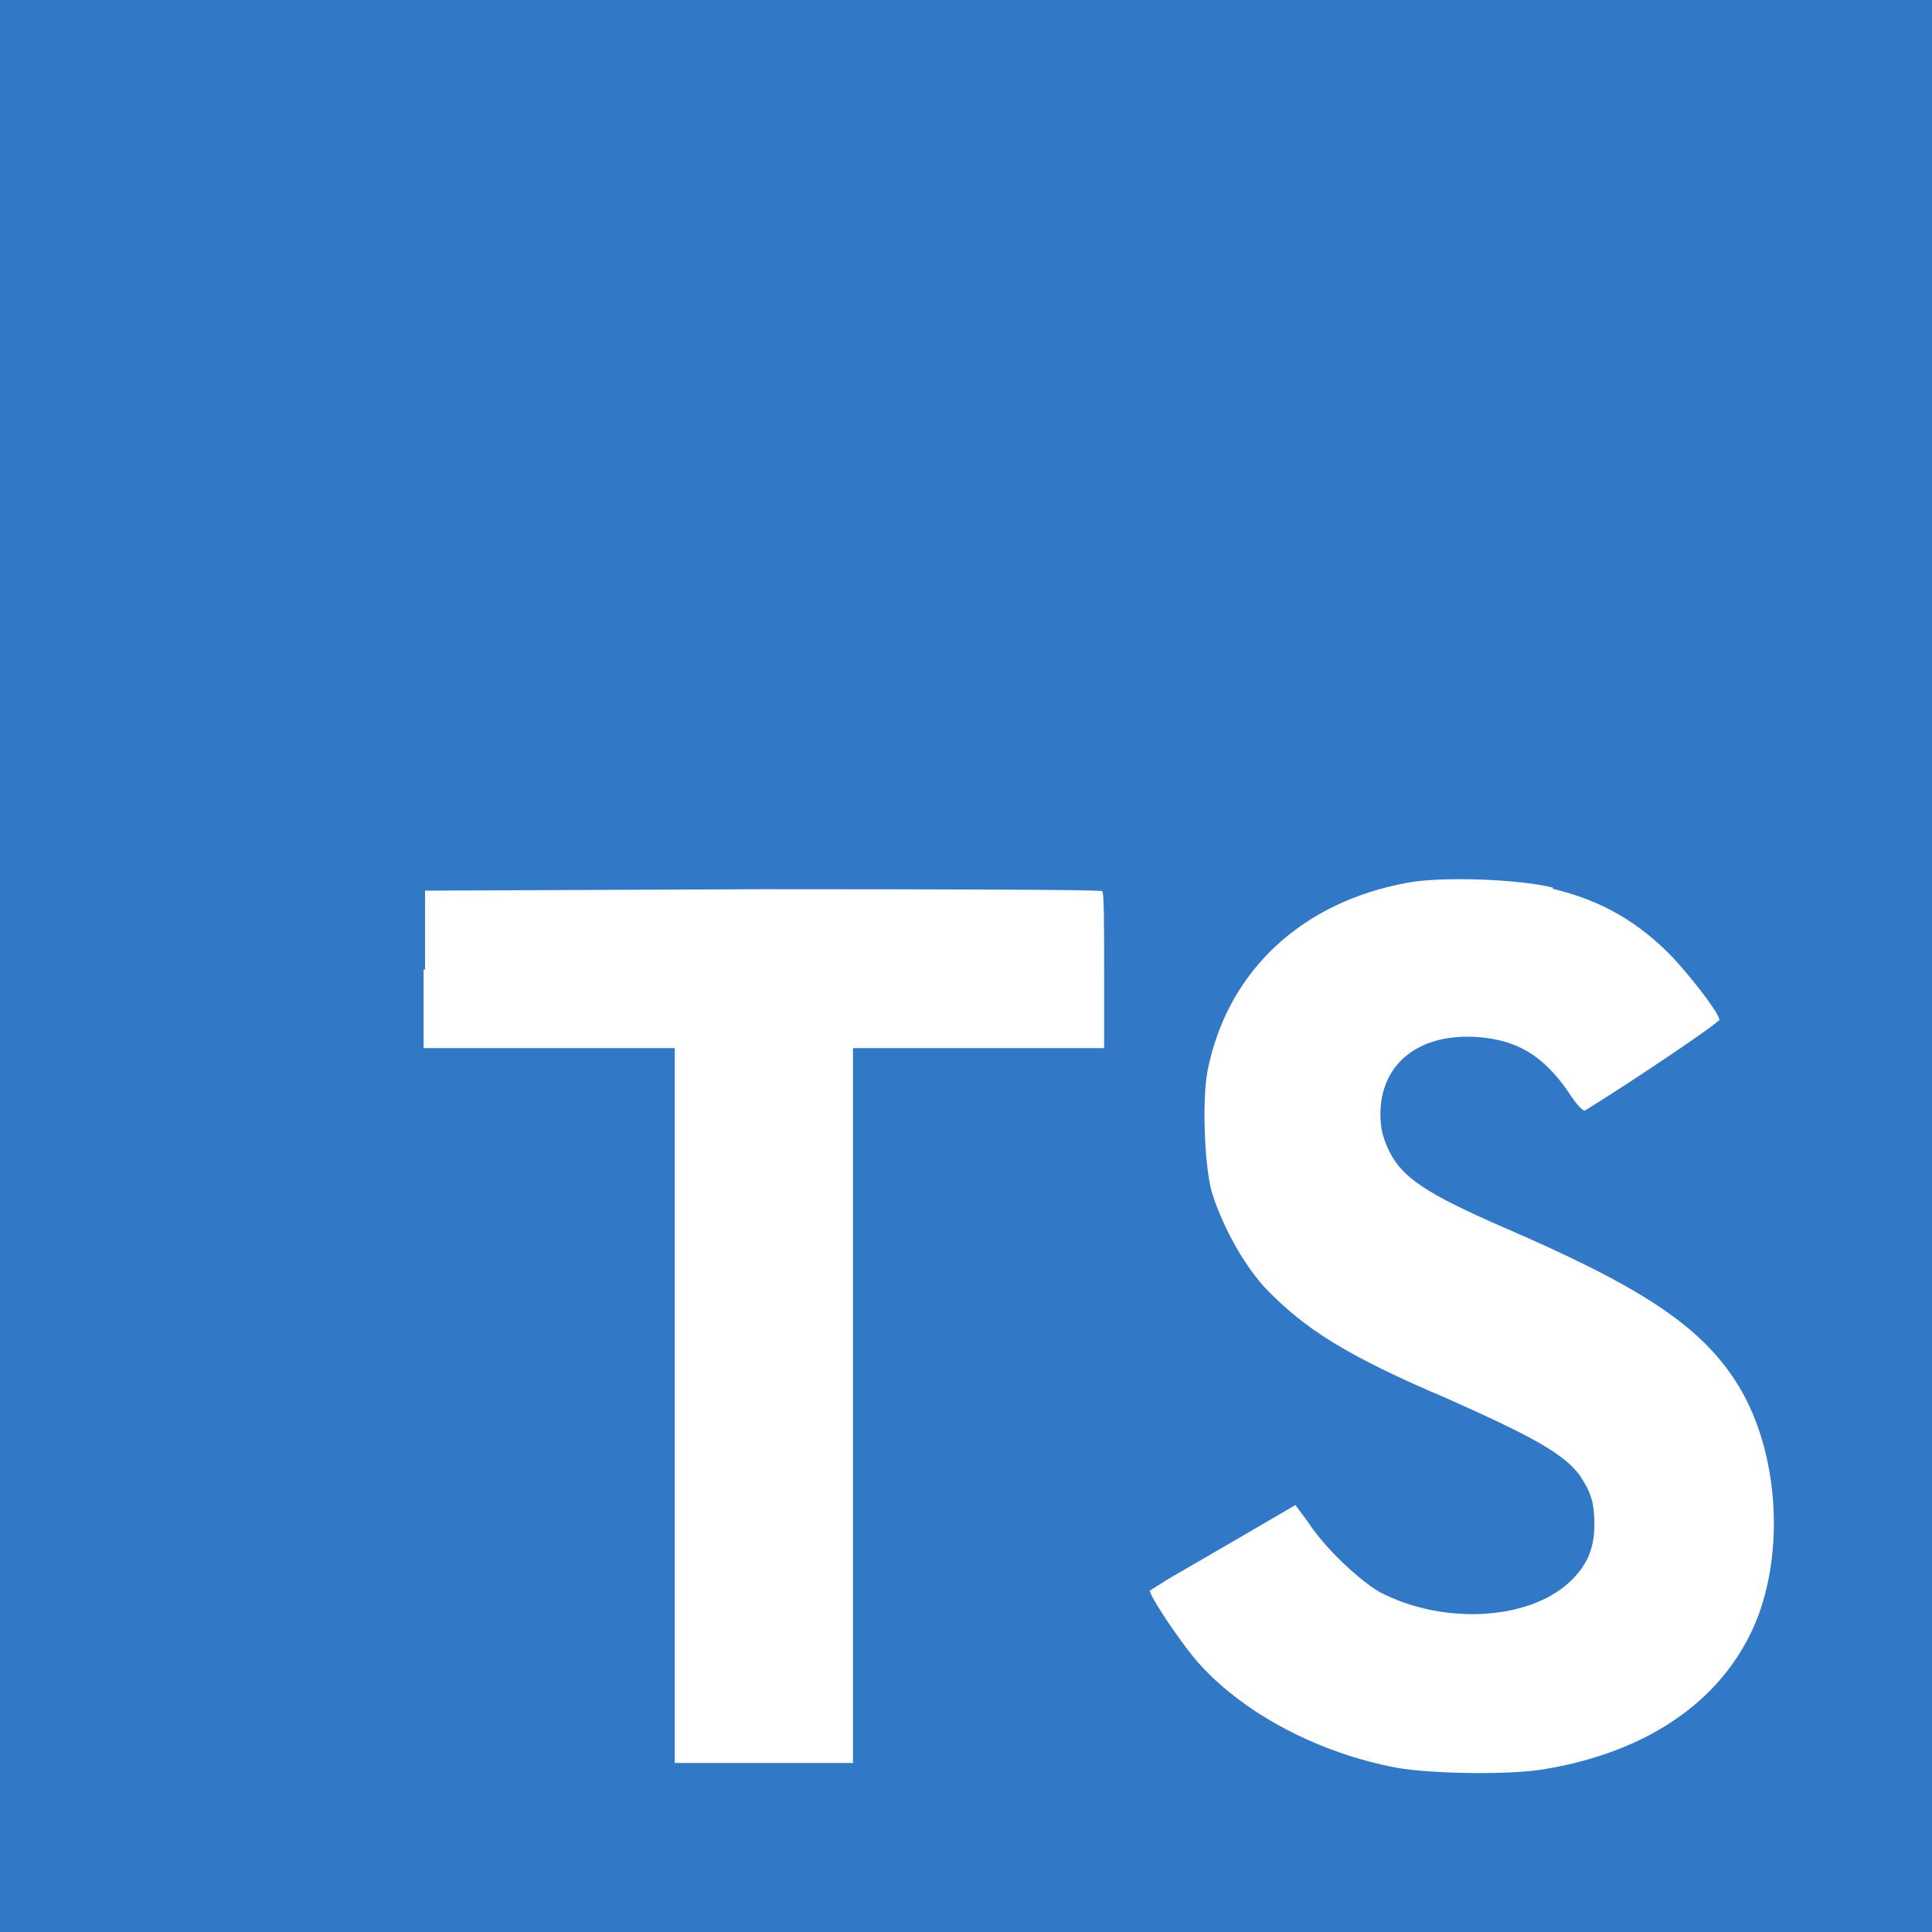
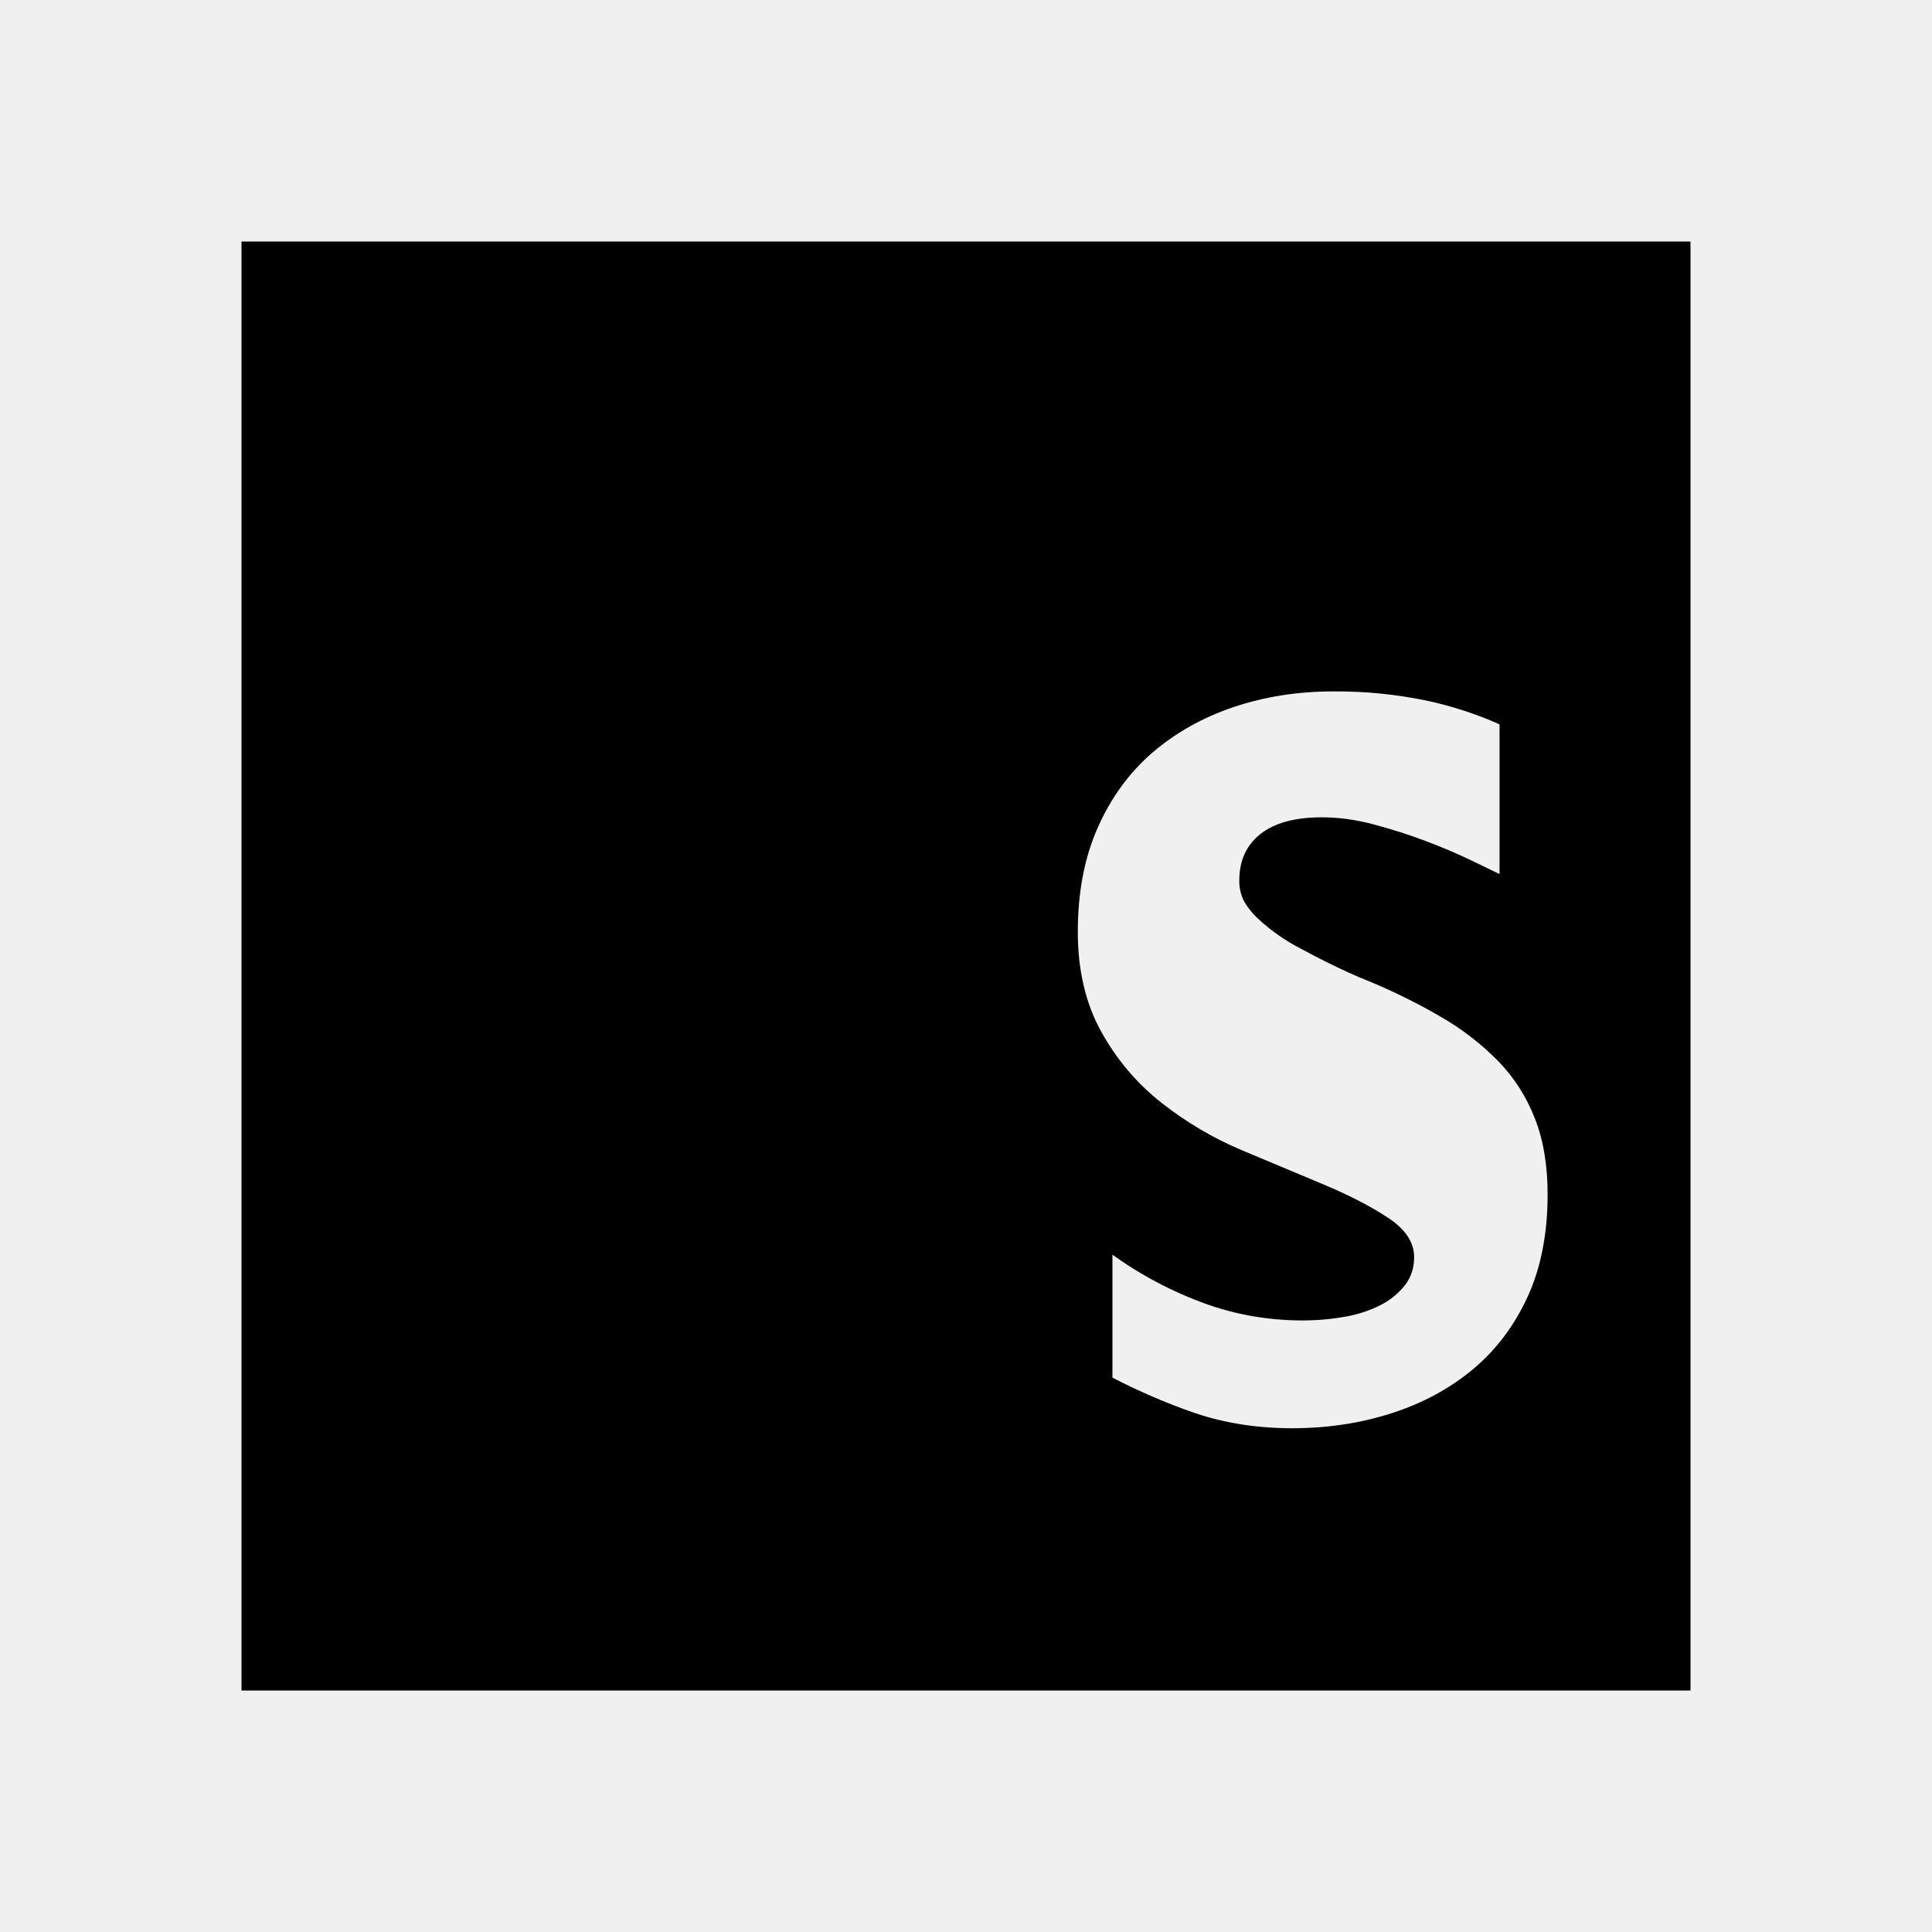
- <svg xmlns="http://www.w3.org/2000/svg" viewBox="0 0 400 400" fill="none">
-   <path fill="#3178c6" d="M0 200V0h400v400H0" />
-   <path fill="#fff" d="M87.7 200.7V217h52v148h36.9V217h52v-16c0-9 0-16.3-.4-16.5 0-.3-31.7-.4-70.2-.4l-70 .3v16.4l-.3-.1zM321.4 184c10.2 2.4 18 7 25 14.3 3.7 4 9.2 11 9.6 12.8 0 .6-17.3 12.3-27.8 18.8-.4.3-2-1.4-3.6-4-5.2-7.4-10.5-10.6-18.8-11.2-12-.8-20 5.5-20 16 0 3.2.6 5 1.8 7.6 2.7 5.5 7.7 8.8 23.2 15.6 28.6 12.3 41 20.4 48.5 32 8.5 13 10.4 33.4 4.7 48.7-6.4 16.7-22 28-44.3 31.7-7 1.2-23 1-30.5-.3-16-3-31.3-11-40.7-21.3-3.7-4-10.8-14.7-10.4-15.4l3.8-2.4 15-8.7 11.3-6.6 2.6 3.5c3.3 5.2 10.7 12.2 15 14.6 13 6.7 30.4 5.8 39-2 3.7-3.4 5.3-7 5.3-12 0-4.6-.7-6.7-3-10.2-3.2-4.4-9.6-8-27.6-16-20.7-8.8-29.5-14.4-37.7-23-4.7-5.2-9-13.3-11-20-1.5-5.8-2-20-.6-25.7 4.3-20 19.4-34 41-38 7-1.4 23.5-.8 30.4 1l-.2.2z" />
+ <svg xmlns="http://www.w3.org/2000/svg" viewBox="0 0 24 24">
+   <path d="M3 3h18v18H3V3zm10.819 12.093v2.02c.33.171.666.316 1.009.435.377.13.785.194 1.225.194.436 0 .847-.062 1.233-.186.386-.124.723-.306 1.012-.547.288-.241.515-.542.68-.903.165-.361.247-.784.247-1.27 0-.362-.053-.678-.16-.947-.106-.27-.258-.507-.456-.71a3.35 3.35 0 0 0-.737-.563 7.51 7.51 0 0 0-.997-.48 8.858 8.858 0 0 1-.722-.355 2.333 2.333 0 0 1-.51-.355.955.955 0 0 1-.19-.232.558.558 0 0 1-.058-.258c0-.244.087-.436.262-.575.175-.139.43-.208.765-.208.21 0 .426.03.65.09.223.06.436.128.64.205.203.077.385.154.547.232.161.078.284.137.369.178v-1.86a4.602 4.602 0 0 0-.884-.29 5.488 5.488 0 0 0-1.183-.119c-.436 0-.847.064-1.233.193-.386.13-.723.319-1.012.567-.288.249-.515.56-.68.933-.165.373-.247.804-.247 1.293 0 .478.097.892.291 1.241.194.35.445.645.753.887.308.241.64.437.997.587.357.15.695.292 1.012.424.317.133.583.27.8.413.217.143.325.306.325.489 0 .137-.039.254-.116.351a.91.91 0 0 1-.305.247 1.55 1.55 0 0 1-.44.143 2.986 2.986 0 0 1-.524.046c-.467 0-.916-.086-1.345-.26a4.692 4.692 0 0 1-1.183-.682zm-3.052-2.747H8.14v5.517H6.832v-5.517H4.205V11h6.562v1.346z" />
</svg>
